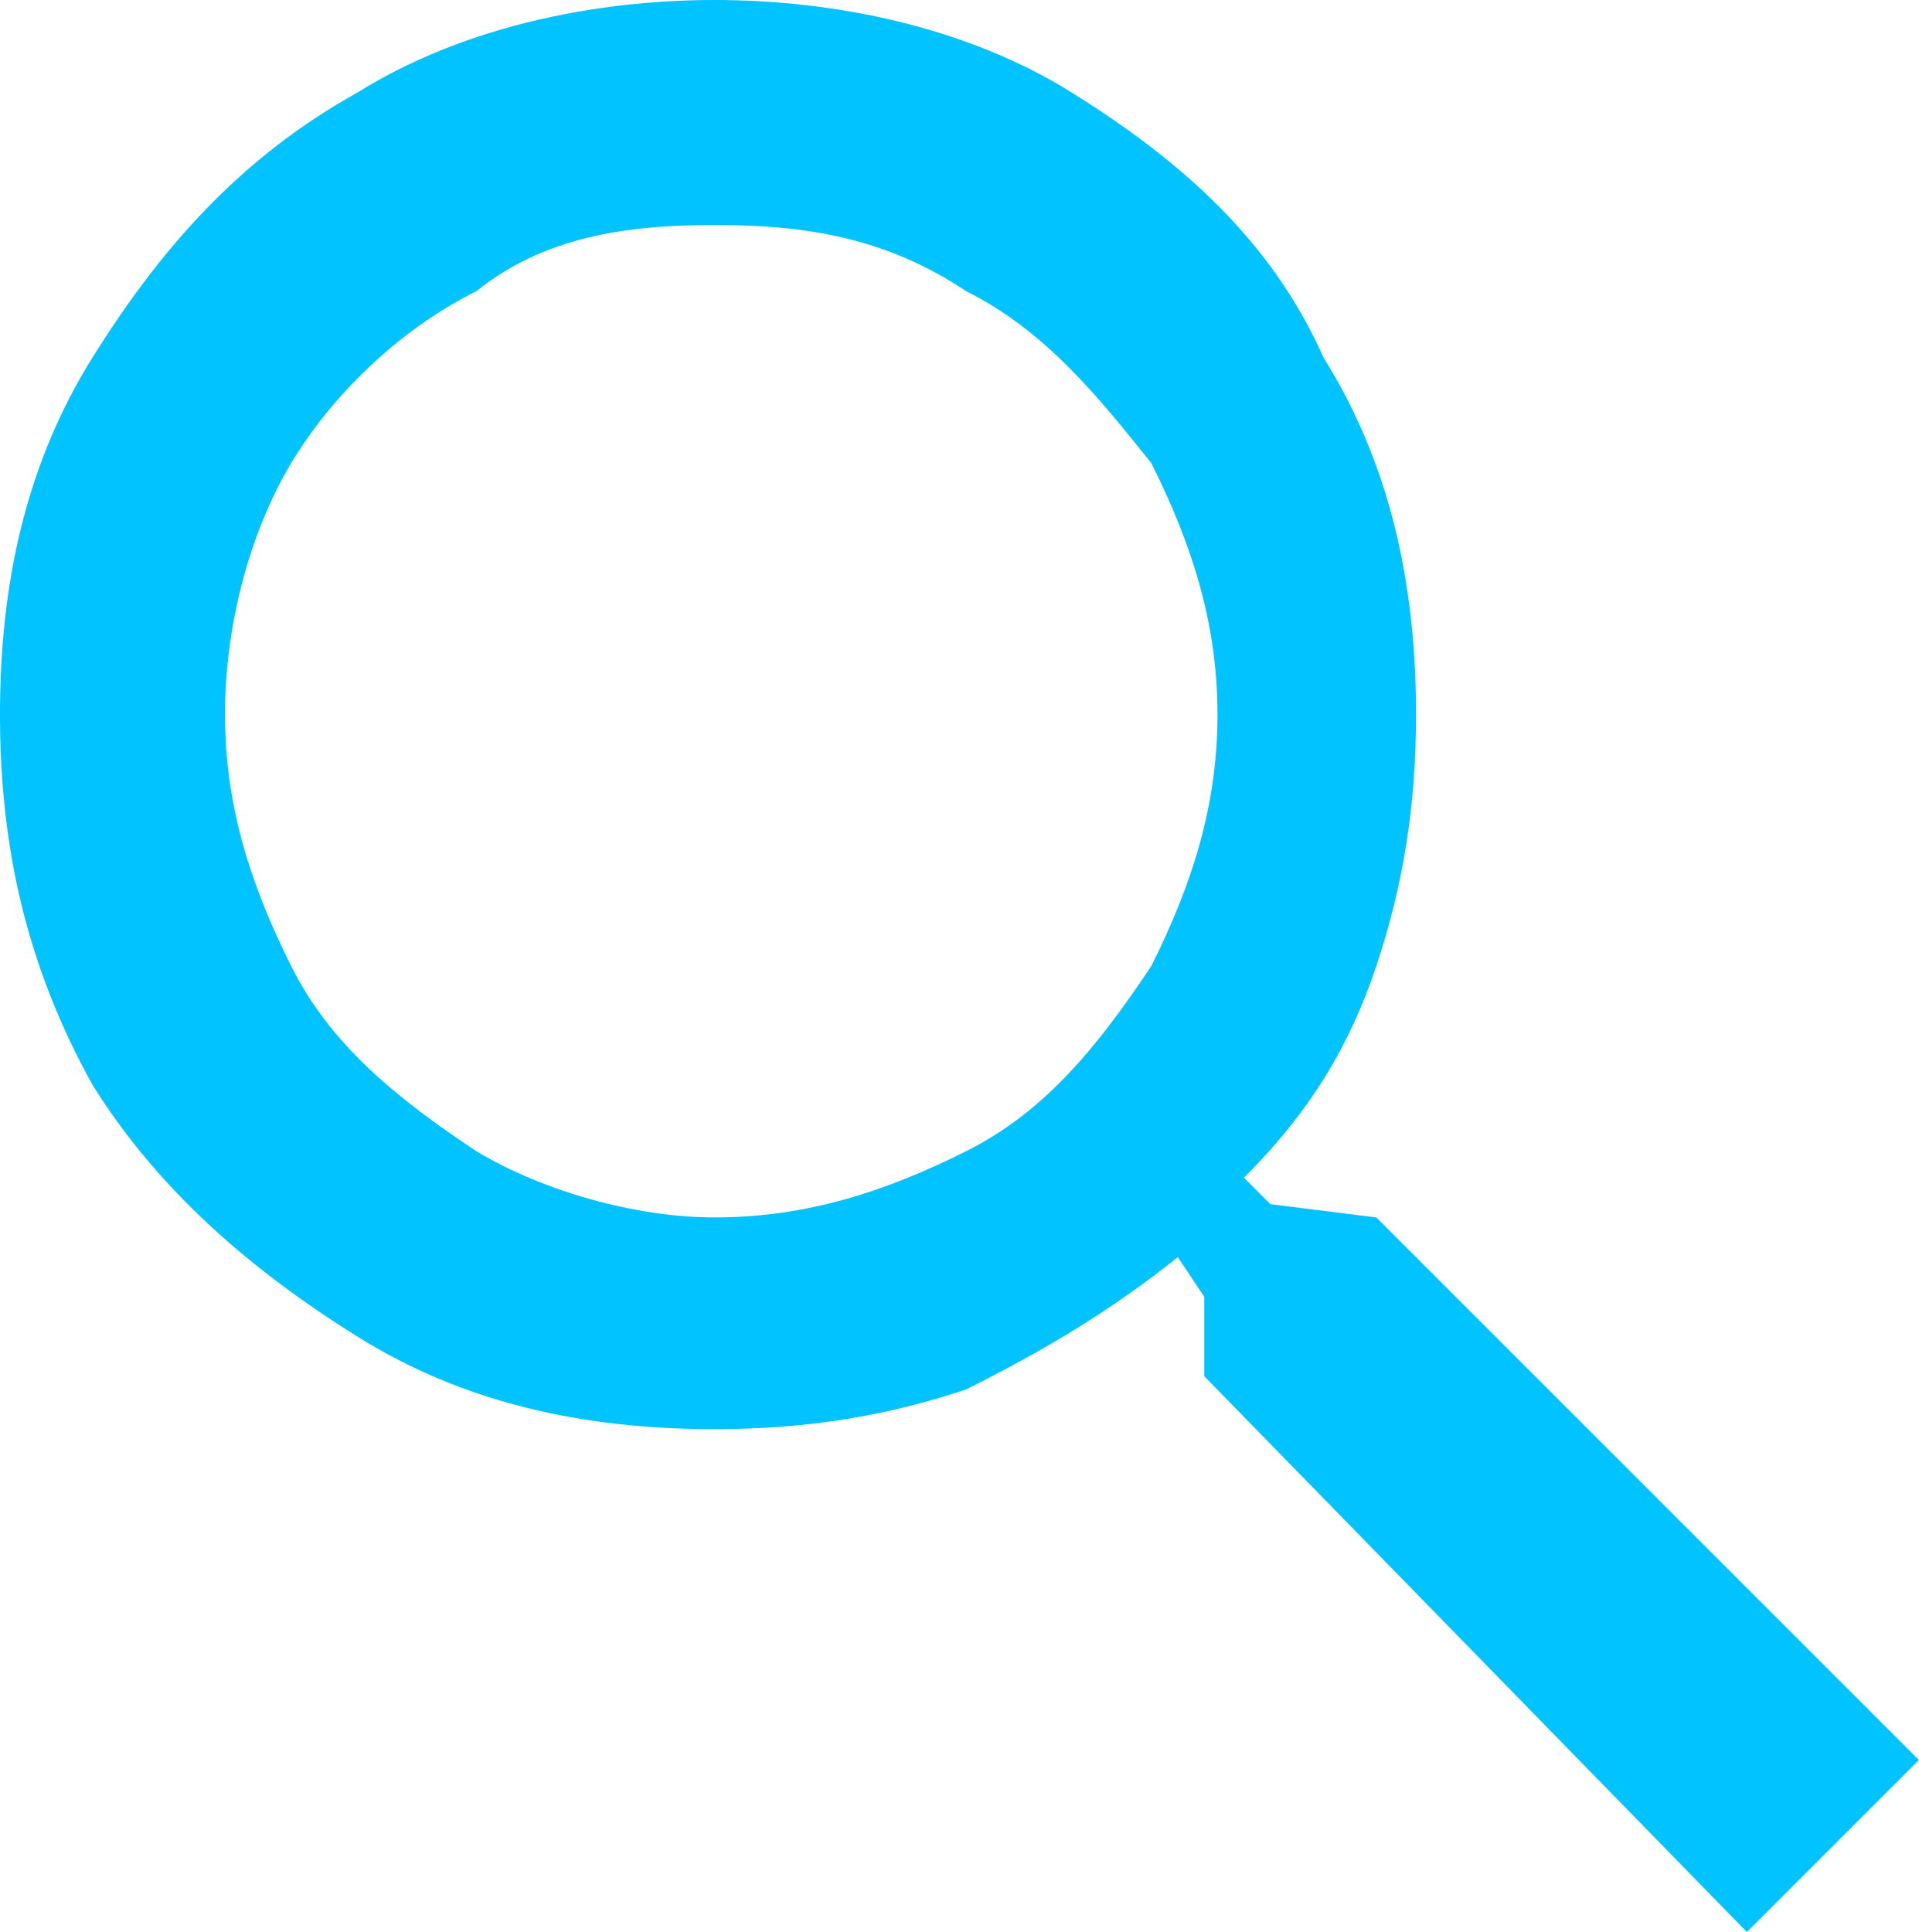
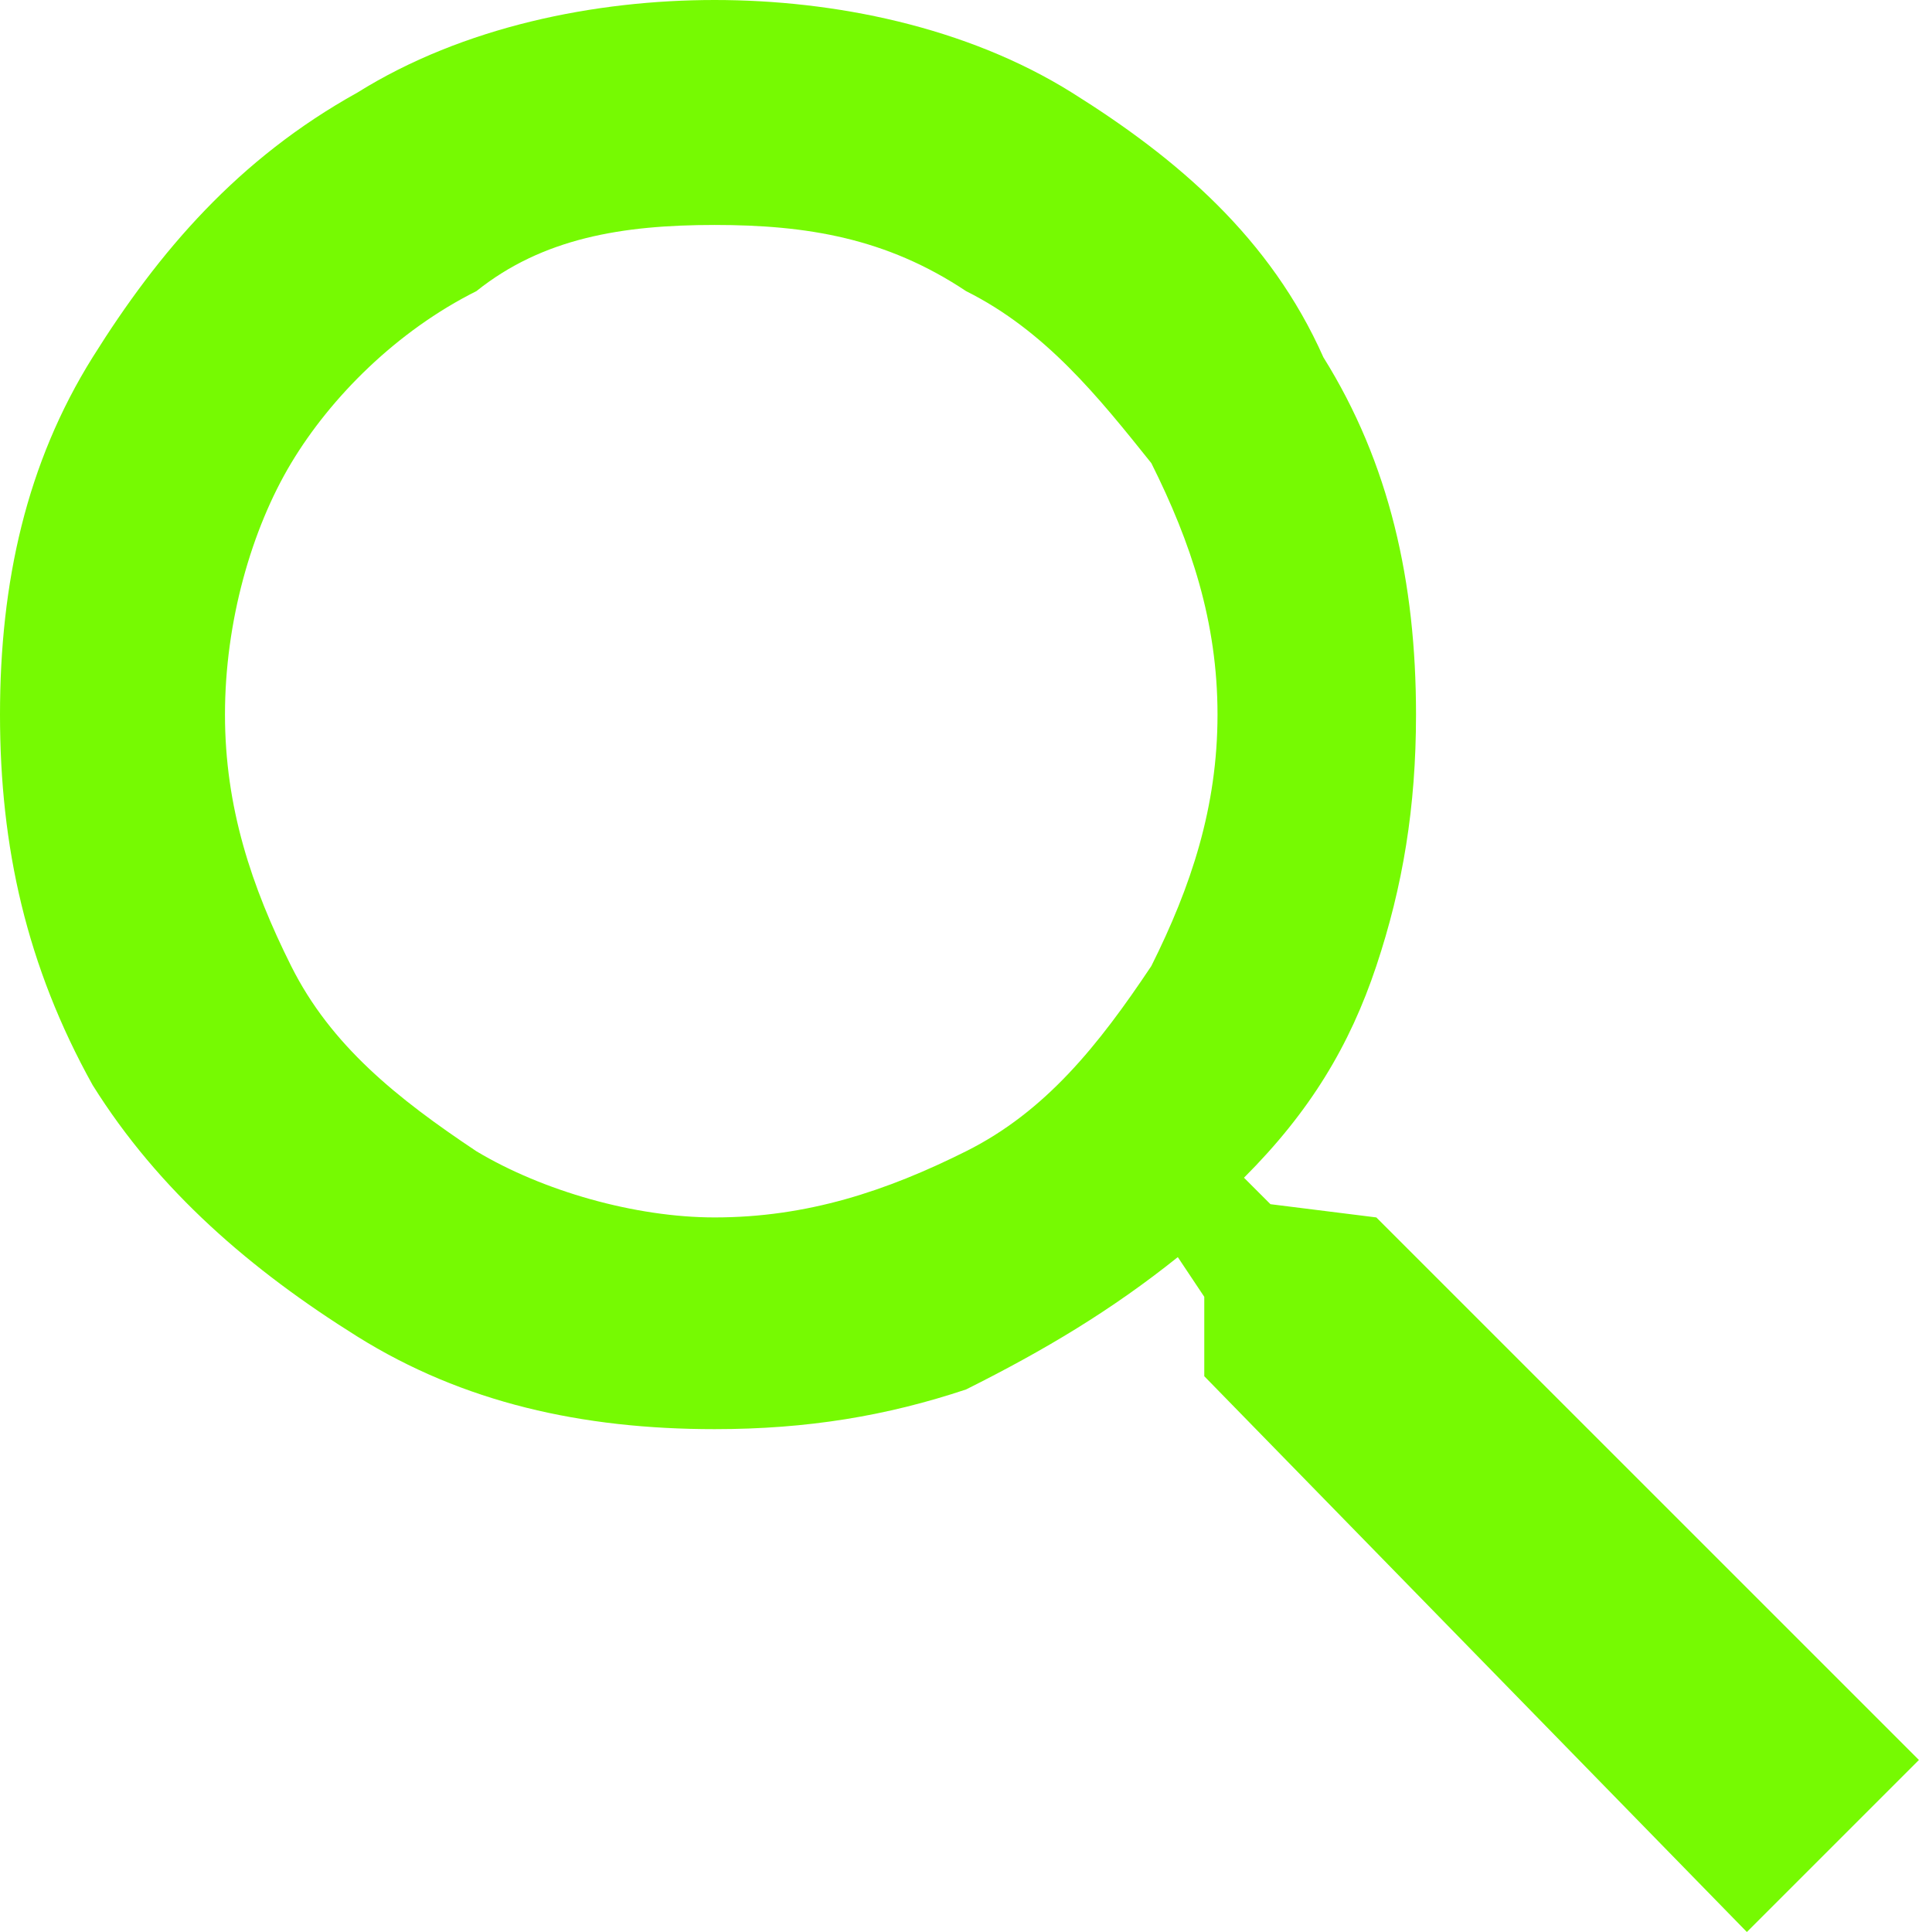
<svg xmlns="http://www.w3.org/2000/svg" width="14.5" height="14.6" viewBox="0 0 14.5 14.6">
-   <path fill="#00c3ff" d="M10.4 9.2l-.8-.1-.2-.2c.5-.5.8-1 1-1.6.2-.6.3-1.2.3-1.9 0-1-.2-1.9-.7-2.7-.4-.9-1.1-1.5-1.9-2C7.3.2 6.3 0 5.4 0c-.9 0-1.9.2-2.7.7-.9.5-1.5 1.2-2 2S0 4.4 0 5.4s.2 1.9.7 2.8c.5.8 1.2 1.4 2 1.9s1.7.7 2.7.7c.7 0 1.3-.1 1.9-.3.6-.3 1.1-.6 1.6-1l.2.3v.6l4.1 4.2 1.3-1.3-4.1-4.1zM8.7 7.3c-.4.6-.8 1.1-1.4 1.4-.6.3-1.2.5-1.9.5-.6 0-1.3-.2-1.8-.5-.6-.4-1.1-.8-1.4-1.4-.3-.6-.5-1.2-.5-1.9s.2-1.4.5-1.9.8-1 1.4-1.3c.5-.4 1.1-.5 1.8-.5s1.3.1 1.9.5c.6.3 1 .8 1.4 1.3.3.6.5 1.2.5 1.9S9 6.7 8.7 7.3z" />
+   <path fill="#76fa02" d="M10.4 9.2l-.8-.1-.2-.2c.5-.5.8-1 1-1.6.2-.6.3-1.2.3-1.9 0-1-.2-1.9-.7-2.7-.4-.9-1.1-1.5-1.9-2C7.3.2 6.3 0 5.4 0c-.9 0-1.9.2-2.7.7-.9.5-1.5 1.2-2 2S0 4.4 0 5.4s.2 1.9.7 2.8c.5.8 1.2 1.4 2 1.9s1.7.7 2.7.7c.7 0 1.3-.1 1.9-.3.6-.3 1.1-.6 1.6-1l.2.3v.6l4.1 4.2 1.3-1.3-4.1-4.1zM8.7 7.3c-.4.6-.8 1.1-1.4 1.4-.6.3-1.2.5-1.9.5-.6 0-1.3-.2-1.8-.5-.6-.4-1.1-.8-1.4-1.4-.3-.6-.5-1.2-.5-1.9s.2-1.4.5-1.9.8-1 1.4-1.3c.5-.4 1.1-.5 1.8-.5s1.3.1 1.9.5c.6.3 1 .8 1.4 1.3.3.6.5 1.2.5 1.9S9 6.7 8.7 7.3z" />
</svg>
